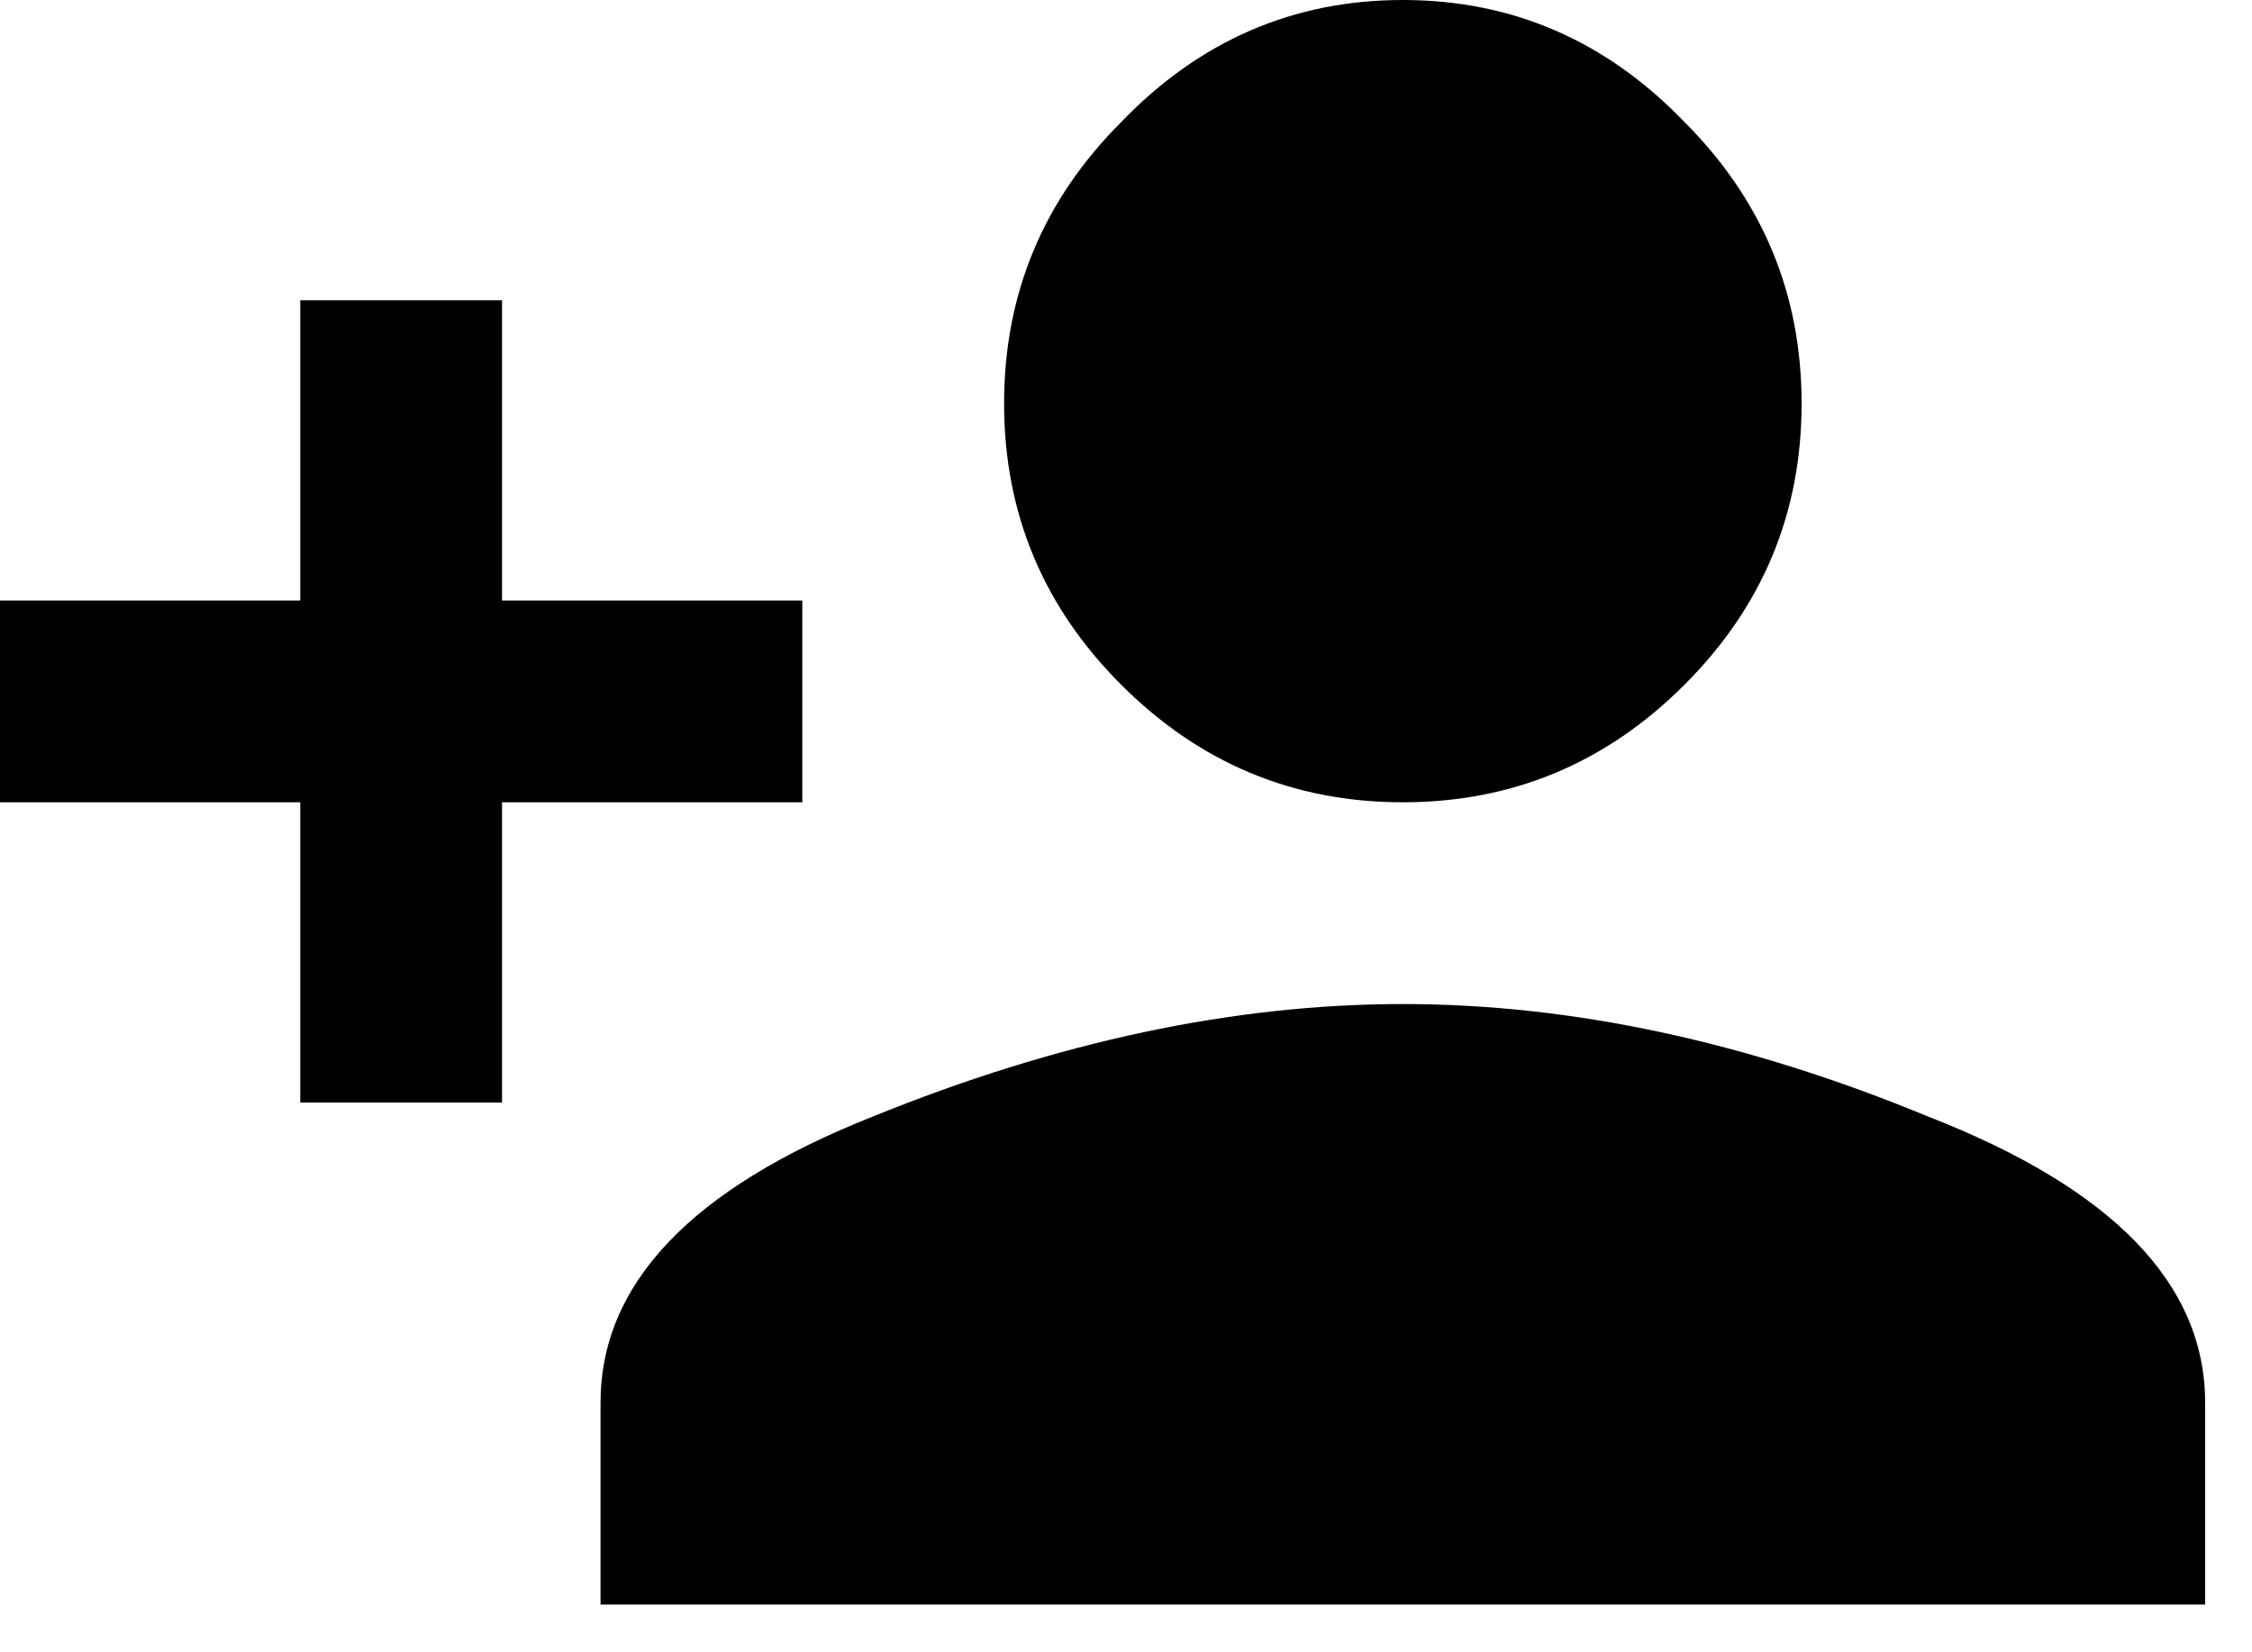
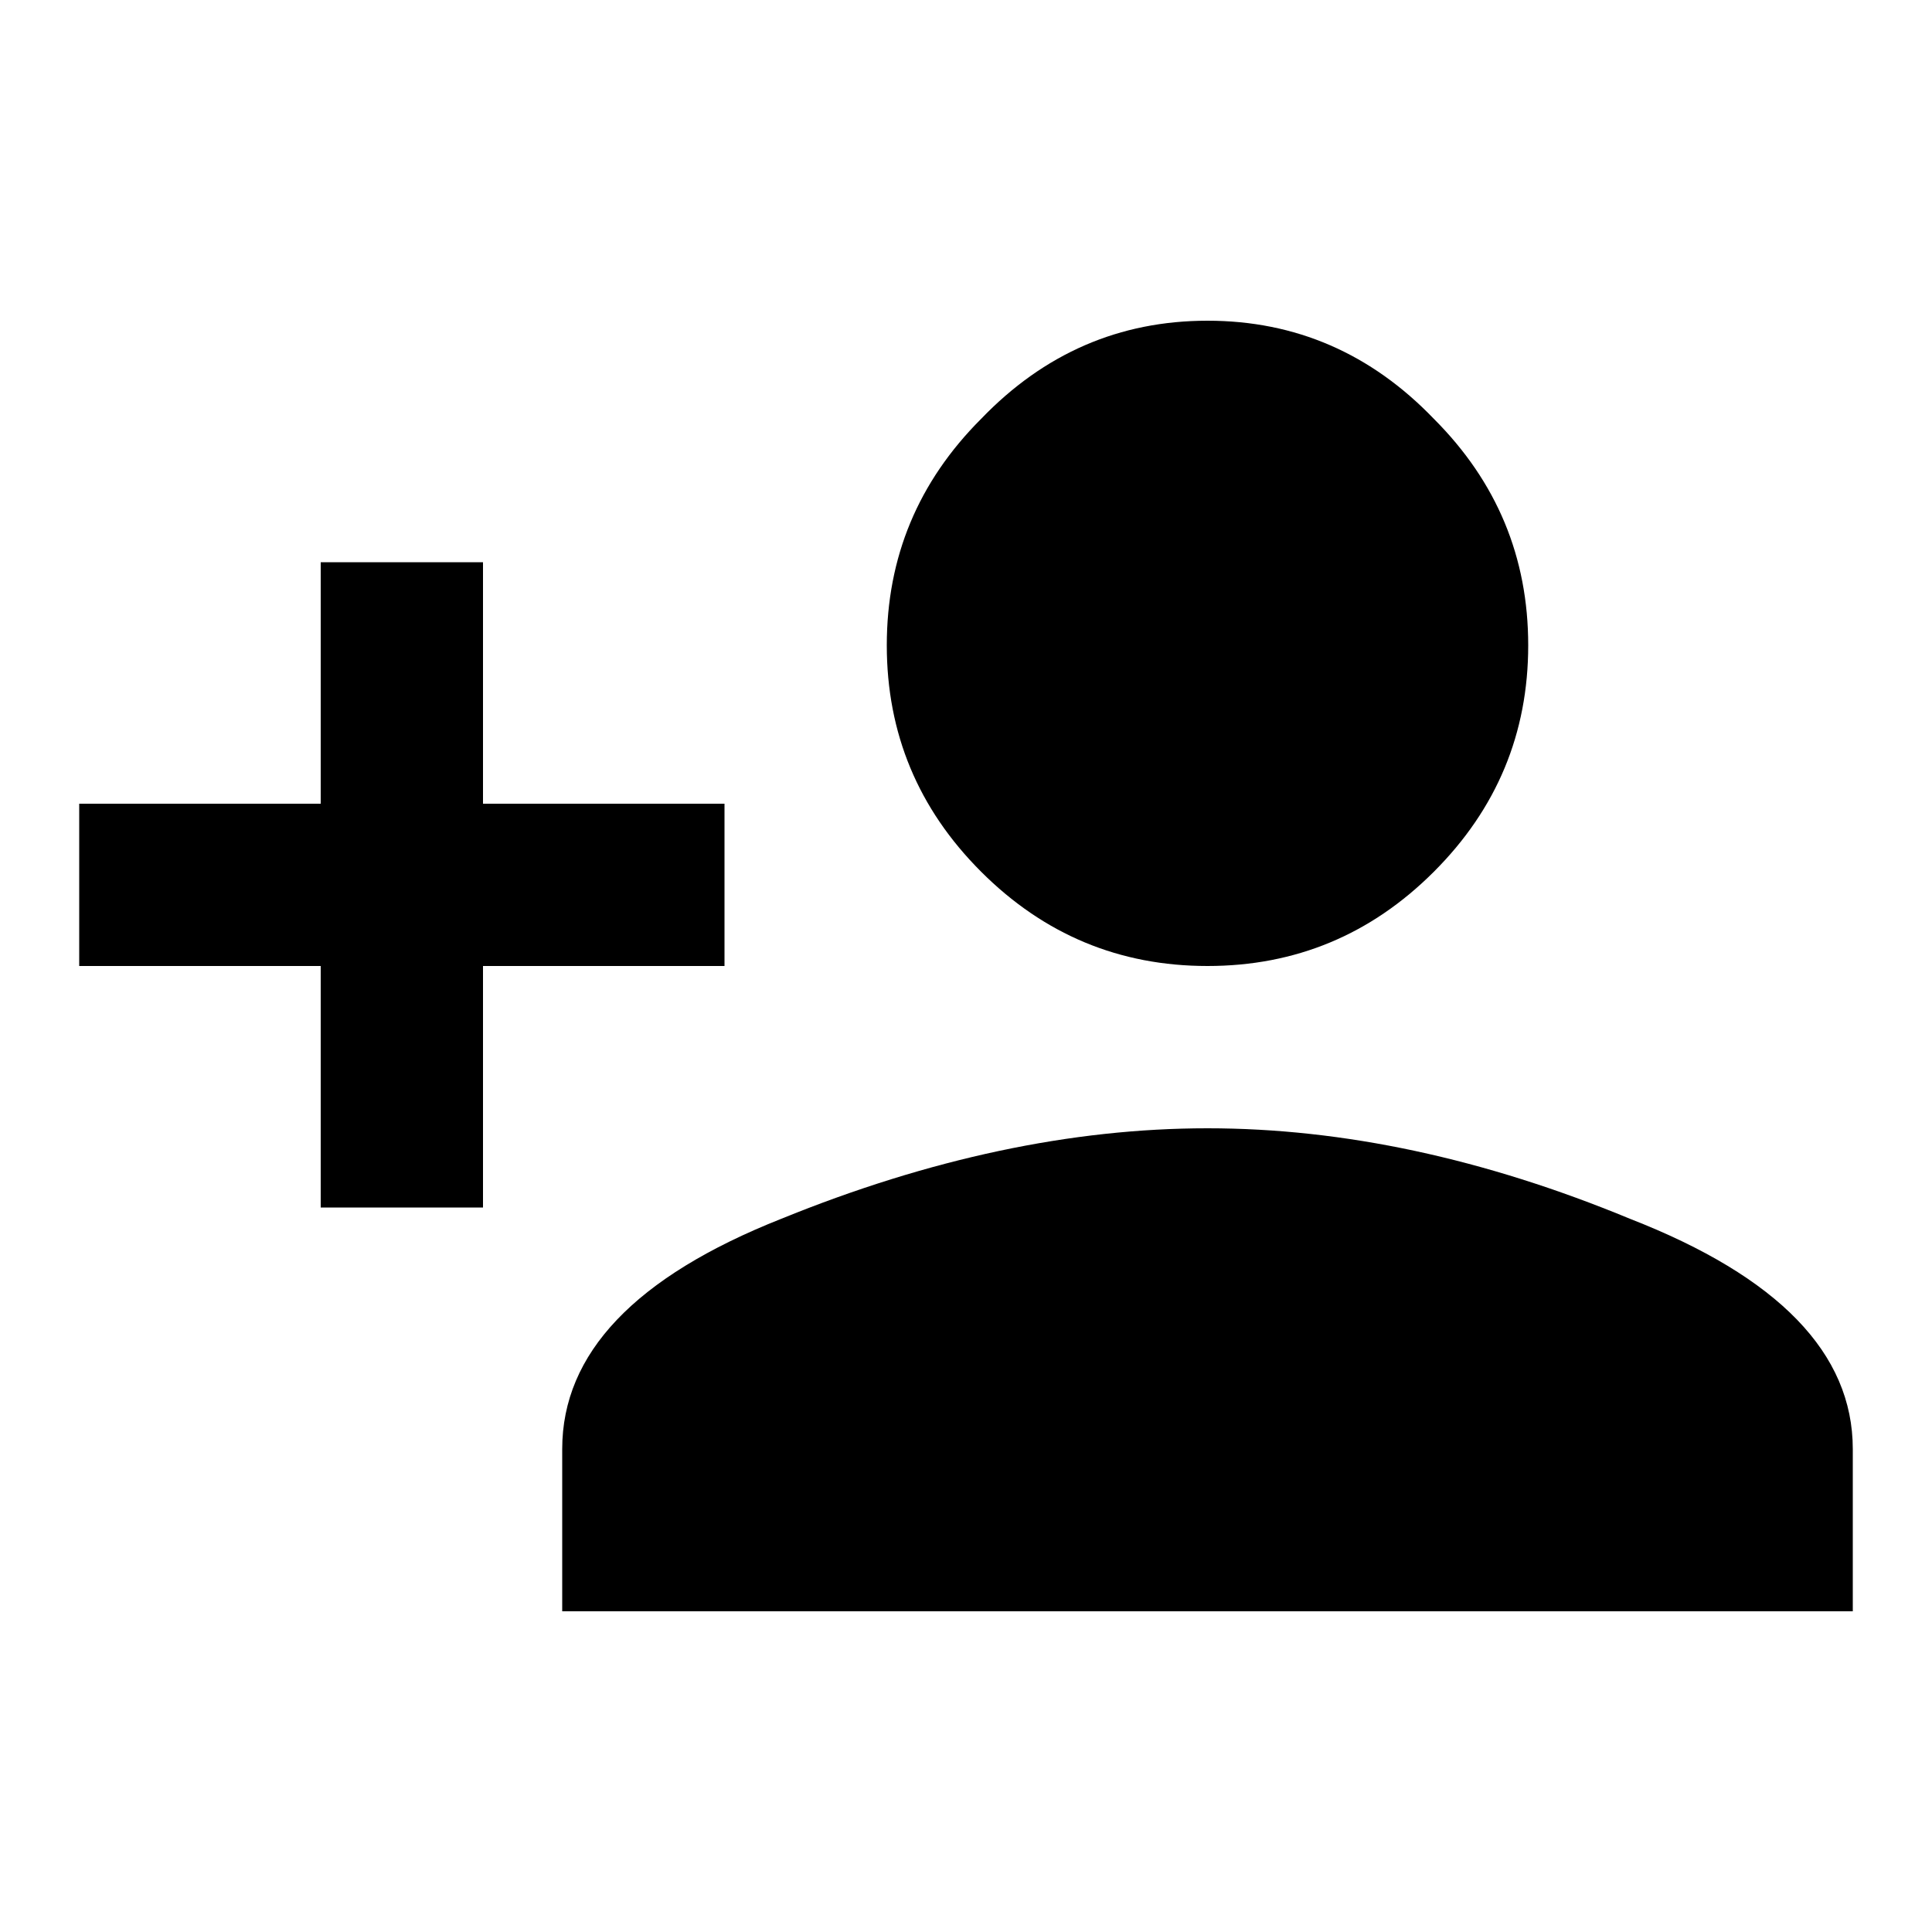
- <svg xmlns="http://www.w3.org/2000/svg" id="subscribe" width="15" height="11" viewBox="0 0 15 11" fill="none">
-   <path d="M5.812 7.438C7.042 6.938 8.219 6.688 9.344 6.688C10.469 6.688 11.635 6.938 12.844 7.438C14.073 7.917 14.688 8.552 14.688 9.344V10.688H4V9.344C4 8.552 4.604 7.917 5.812 7.438ZM3.344 4H5.344V5.344H3.344V7.344H2V5.344H0V4H2V2H3.344V4ZM11.219 4.562C10.698 5.083 10.073 5.344 9.344 5.344C8.615 5.344 7.99 5.083 7.469 4.562C6.948 4.042 6.688 3.417 6.688 2.688C6.688 1.958 6.948 1.333 7.469 0.812C7.99 0.271 8.615 0 9.344 0C10.073 0 10.698 0.271 11.219 0.812C11.74 1.333 12 1.958 12 2.688C12 3.417 11.74 4.042 11.219 4.562Z" fill="currentColor" />
+ <svg xmlns="http://www.w3.org/2000/svg" id="subscribe" width="16" height="16" viewBox="0 0 16 16" fill="none">
+   <path d="M6.469 10.094C7.698 9.594 8.875 9.344 10 9.344C11.125 9.344 12.292 9.594 13.5 10.094C14.729 10.573 15.344 11.208 15.344 12V13.344H4.656V12C4.656 11.208 5.26 10.573 6.469 10.094ZM4 6.656H6V8H4V10H2.656V8H0.656V6.656H2.656V4.656H4V6.656ZM11.875 7.219C11.354 7.74 10.729 8 10 8C9.271 8 8.646 7.74 8.125 7.219C7.604 6.698 7.344 6.073 7.344 5.344C7.344 4.615 7.604 3.99 8.125 3.469C8.646 2.927 9.271 2.656 10 2.656C10.729 2.656 11.354 2.927 11.875 3.469C12.396 3.99 12.656 4.615 12.656 5.344C12.656 6.073 12.396 6.698 11.875 7.219Z" fill="currentColor" />
</svg>
